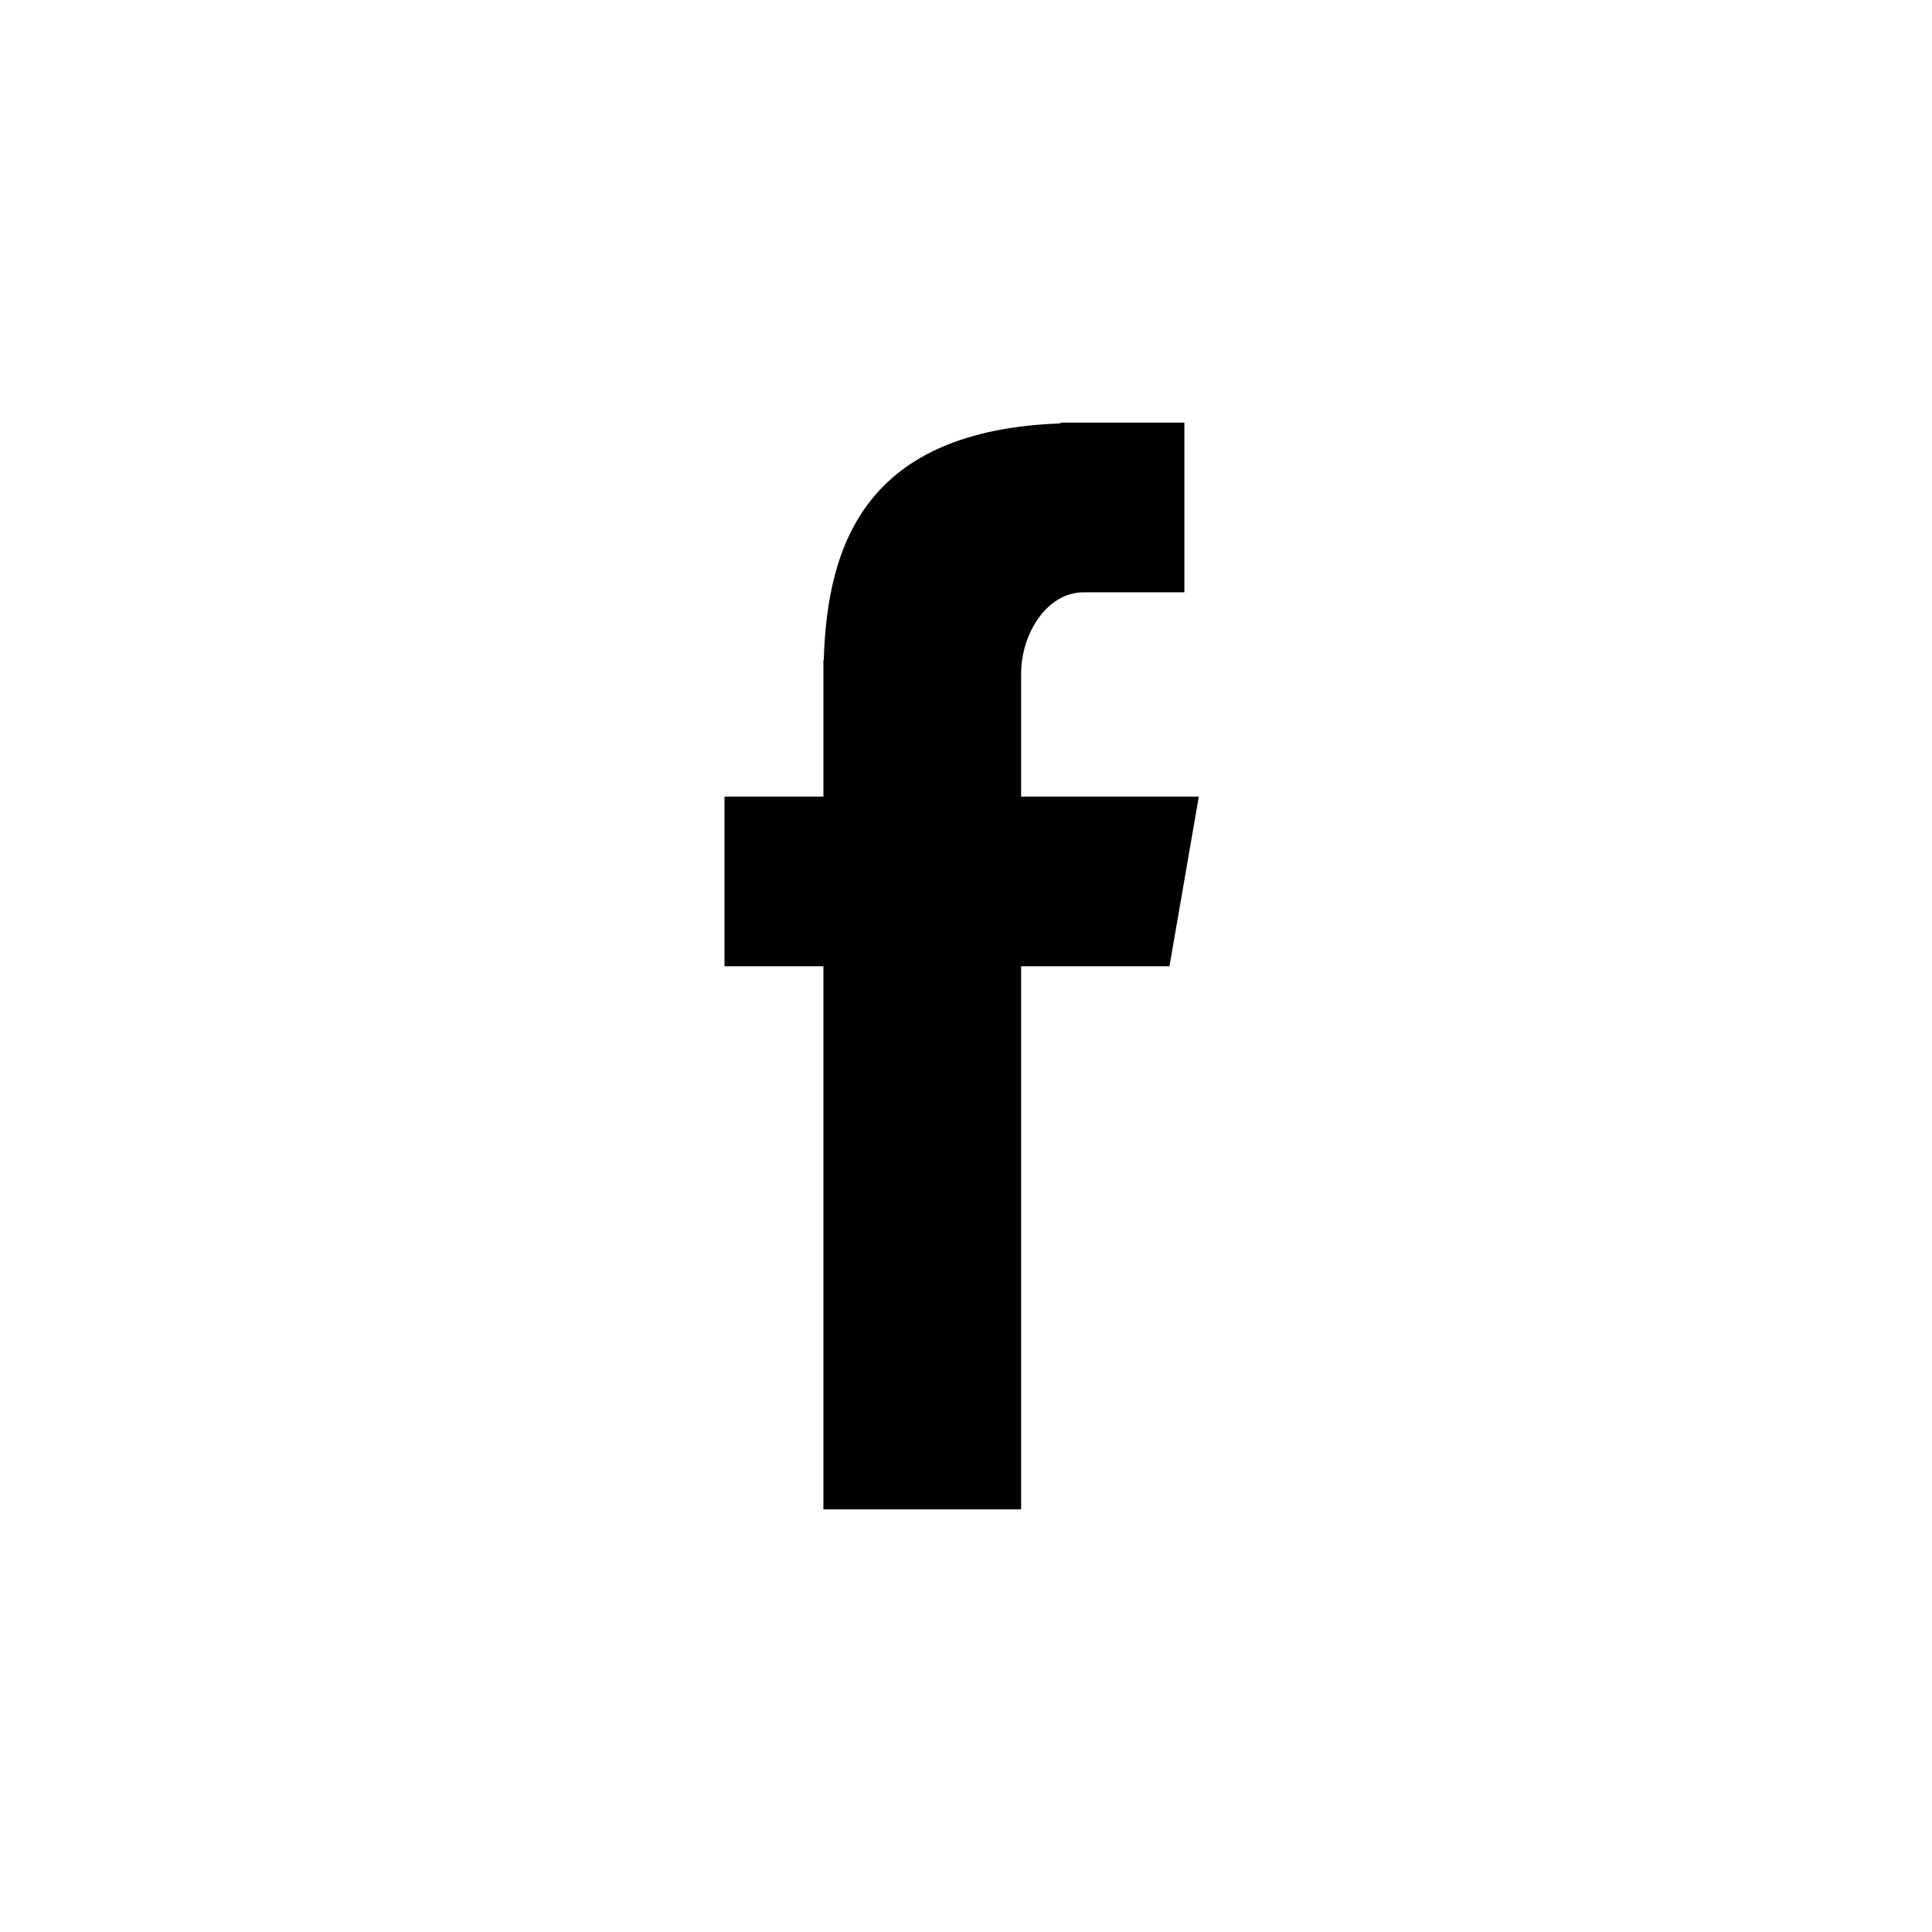
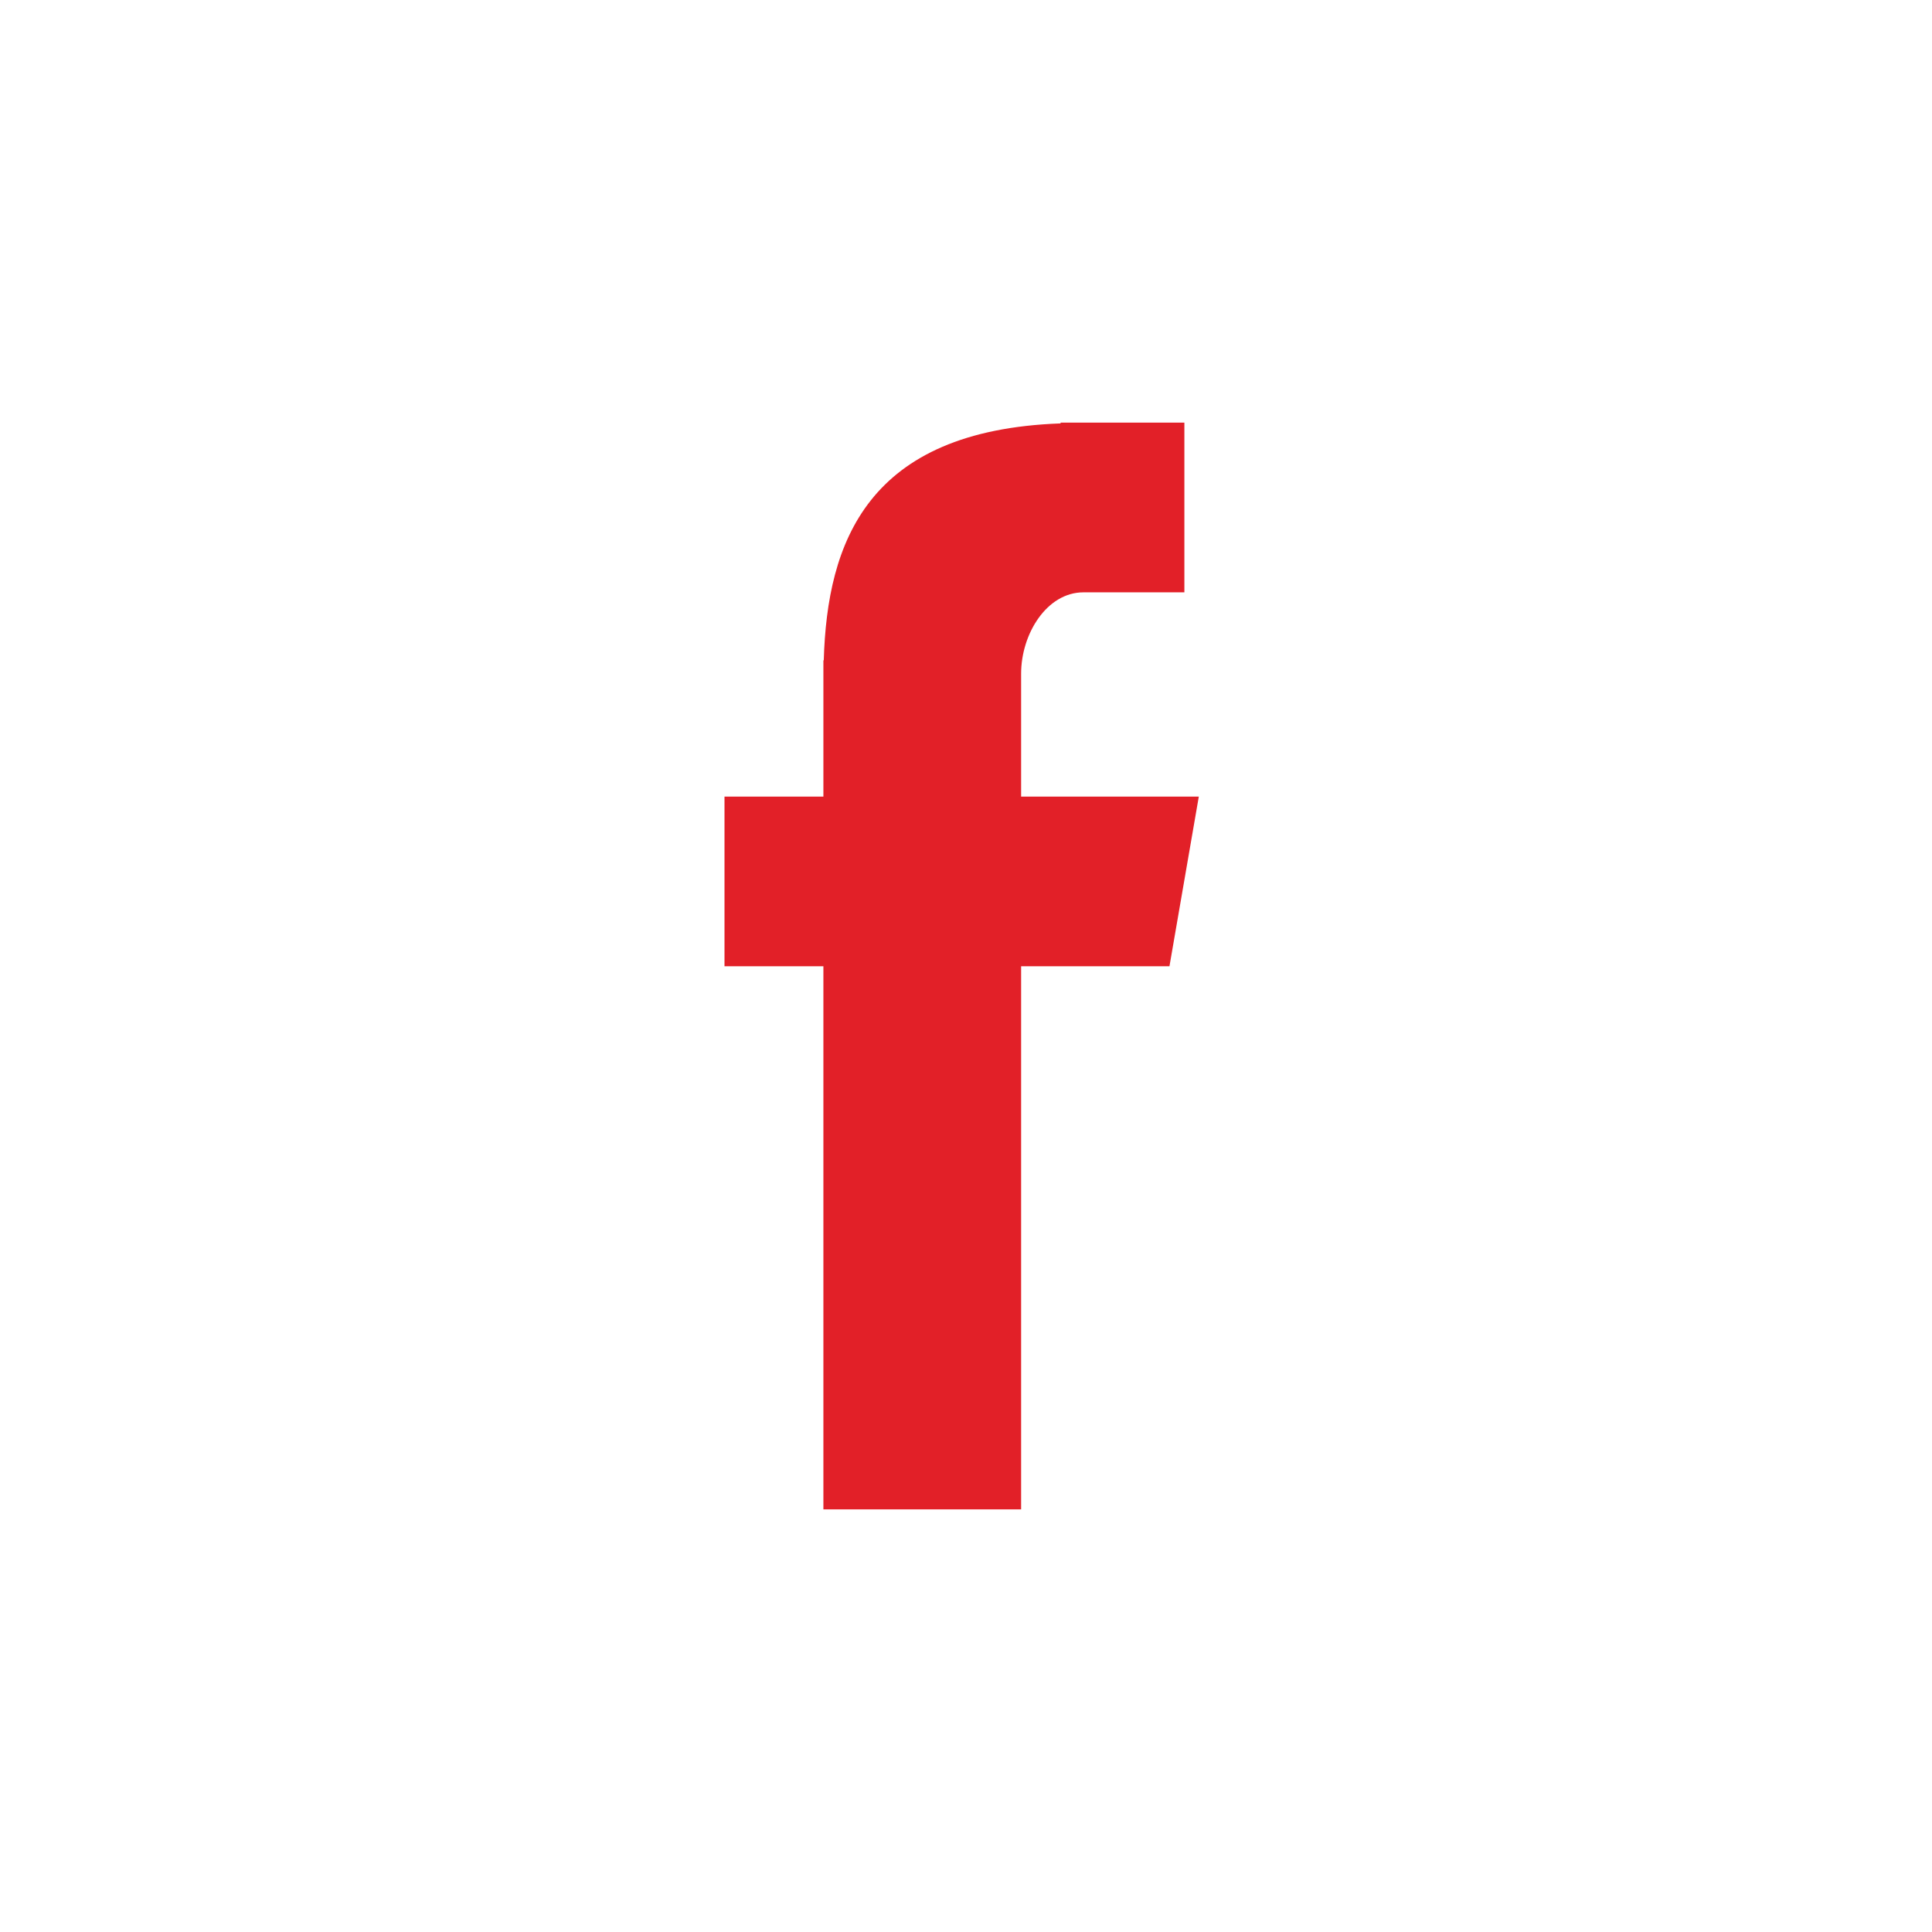
<svg xmlns="http://www.w3.org/2000/svg" class="si6092cd5b740c380022680cd1fd875f0a450c40b3a6daff584d1e1fb71620233571018 svgIcon_1J7" viewBox="0 0 32 32">
-   <path class="logo_2gS" d="M13.638 25H16.913V16.004H19.37L19.856 13.194H16.913V11.157C16.913 10.5 17.338 9.811 17.945 9.811H19.617V7H17.567V7.013C14.36 7.129 13.701 8.986 13.644 10.937H13.638V13.194H12V16.004H13.638V25Z" />
+   <path class="logo_2gS" d="M13.638 25H16.913V16.004H19.37L19.856 13.194H16.913V11.157C16.913 10.5 17.338 9.811 17.945 9.811H19.617V7H17.567V7.013C14.36 7.129 13.701 8.986 13.644 10.937H13.638V13.194H12V16.004H13.638V25Z" fill="#e22028" />
</svg>
